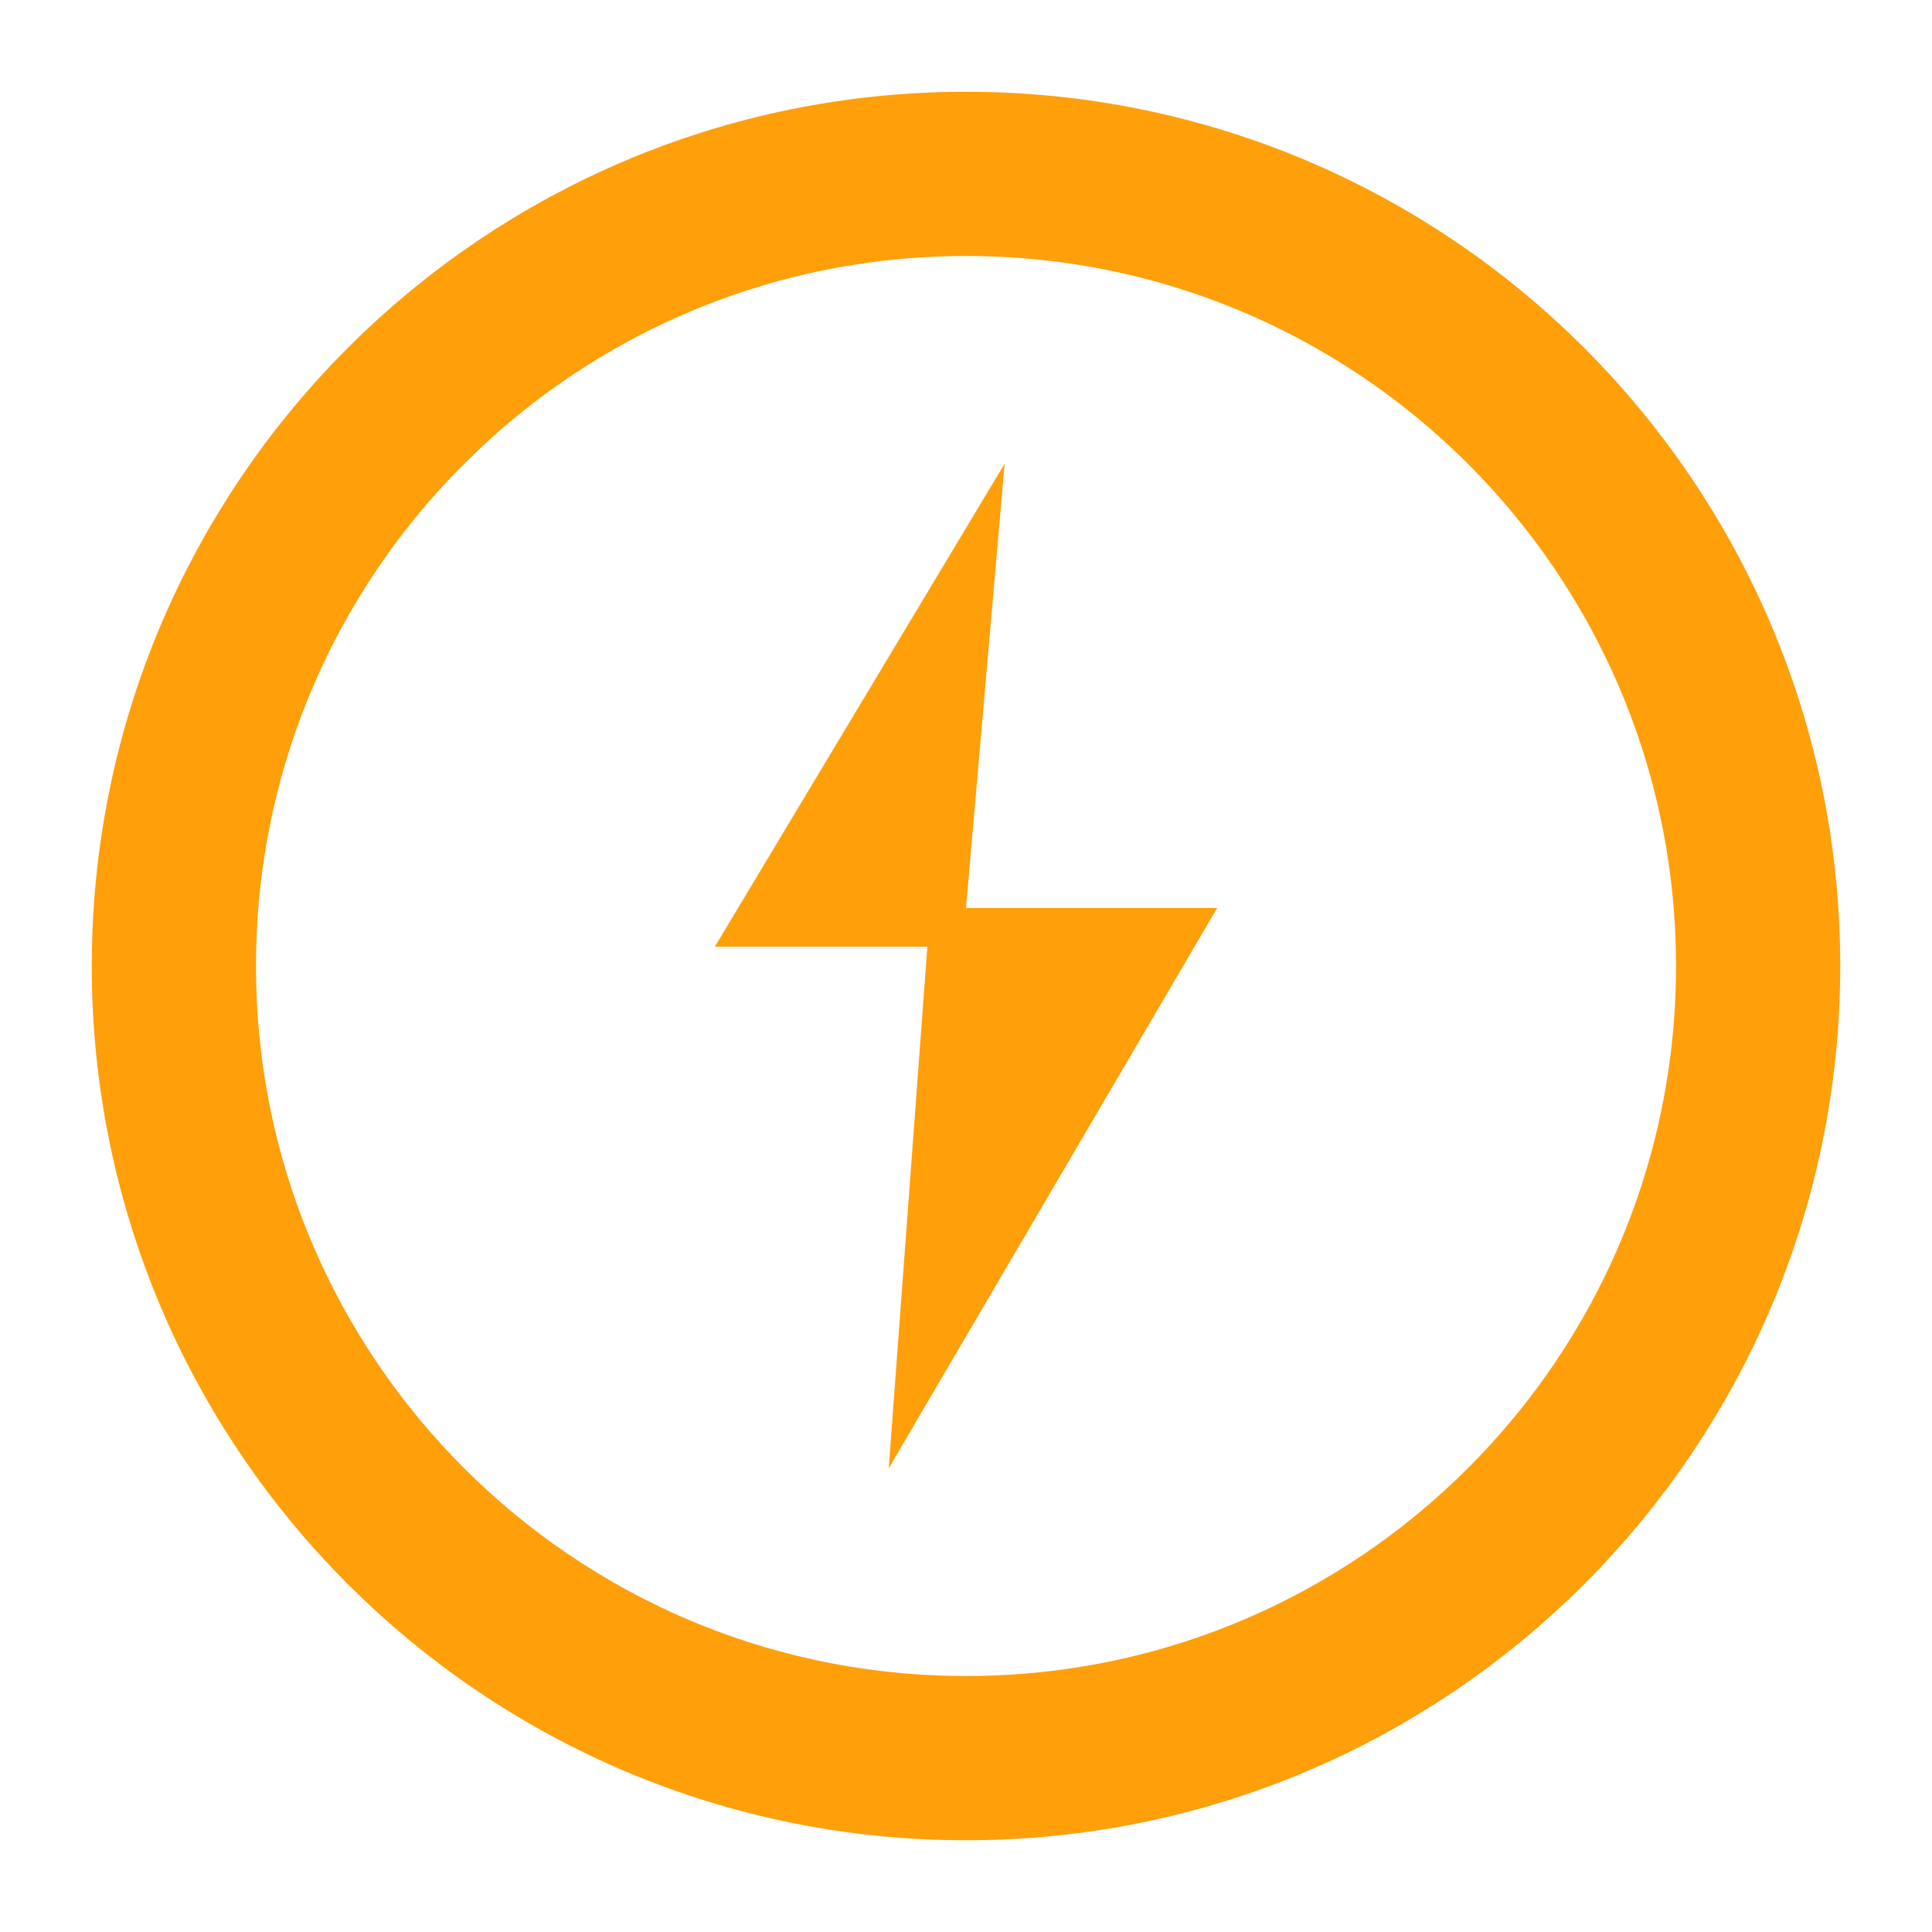
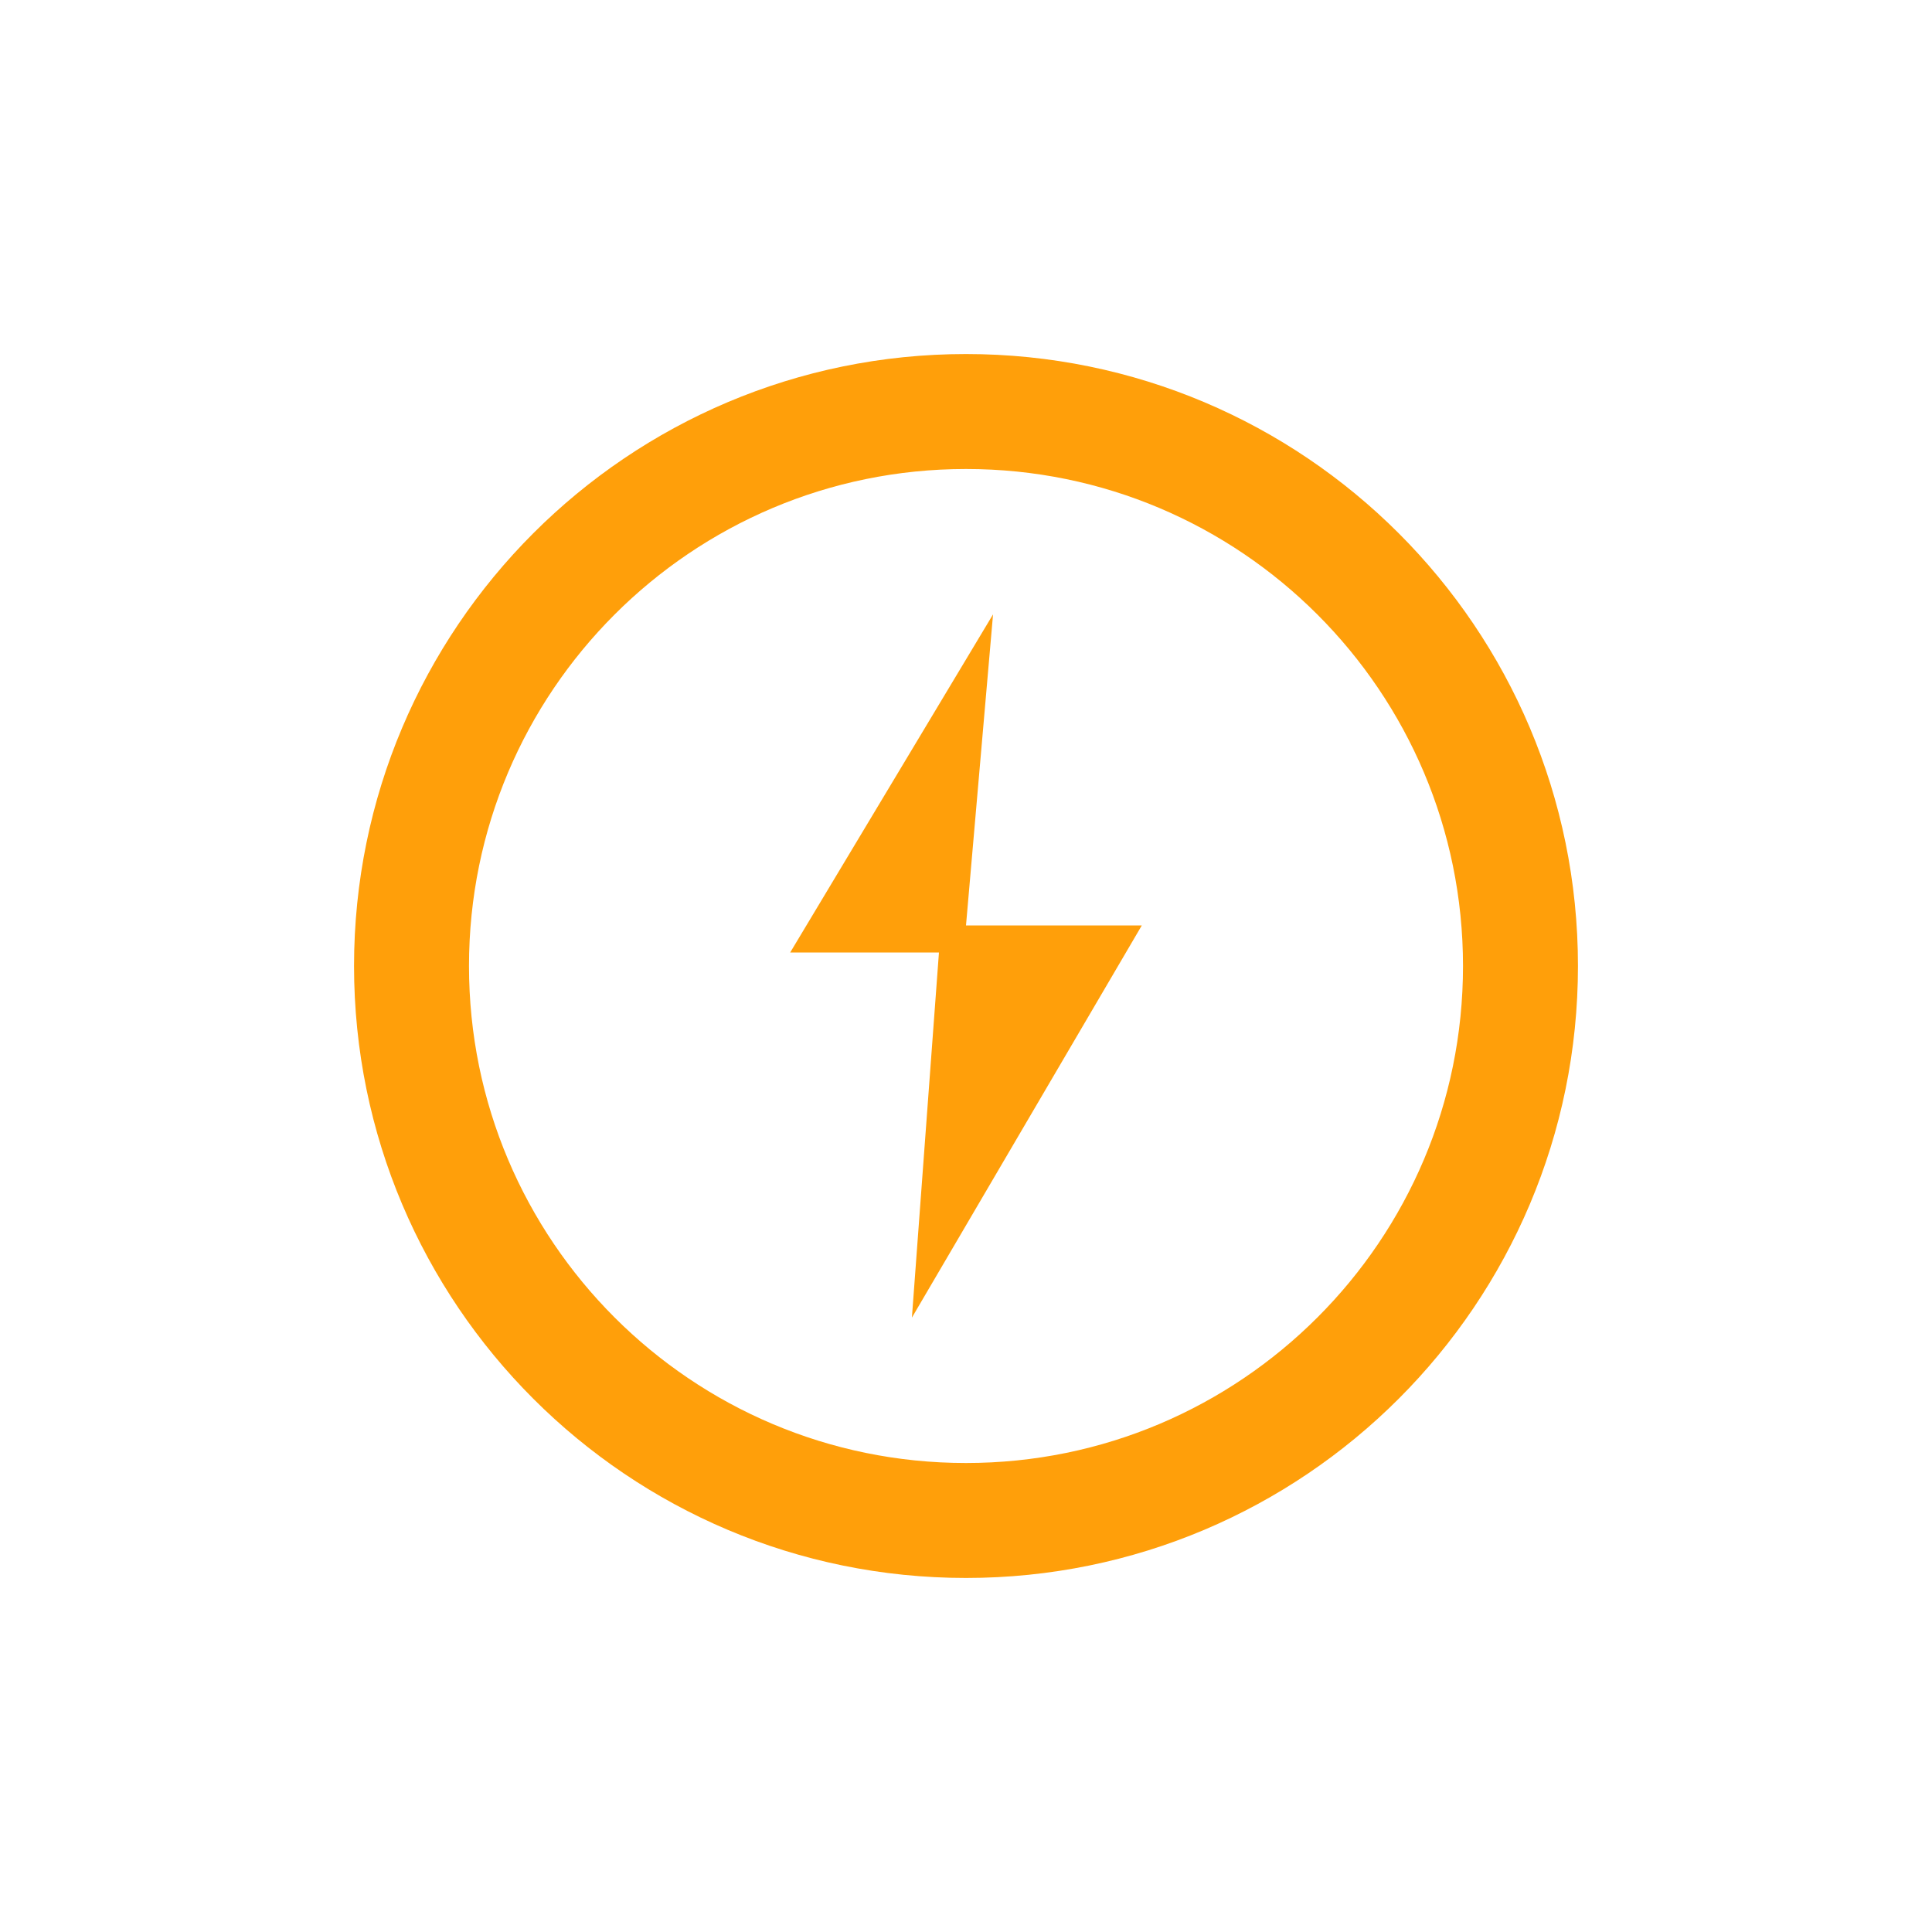
<svg xmlns="http://www.w3.org/2000/svg" viewBox="0 0 100 100" width="100%" height="100%">
-   <circle cx="50" cy="50" r="41" stroke="#ff9f0a" stroke-width="8.5" fill="none" />
-   <path d="M 52 24 L 37 49 L 48 49 L 46 76 L 63 47 L 50 47 Z" fill="#ff9f0a" />
+   <g transform="translate(50, 50) scale(0.7) translate(-50, -50)">
+     <circle cx="50" cy="50" r="41" stroke="#ff9f0a" stroke-width="8.5" fill="none" />
+     <path d="M 52 24 L 37 49 L 48 49 L 46 76 L 63 47 L 50 47 Z" fill="#ff9f0a" />
+   </g>
</svg>
